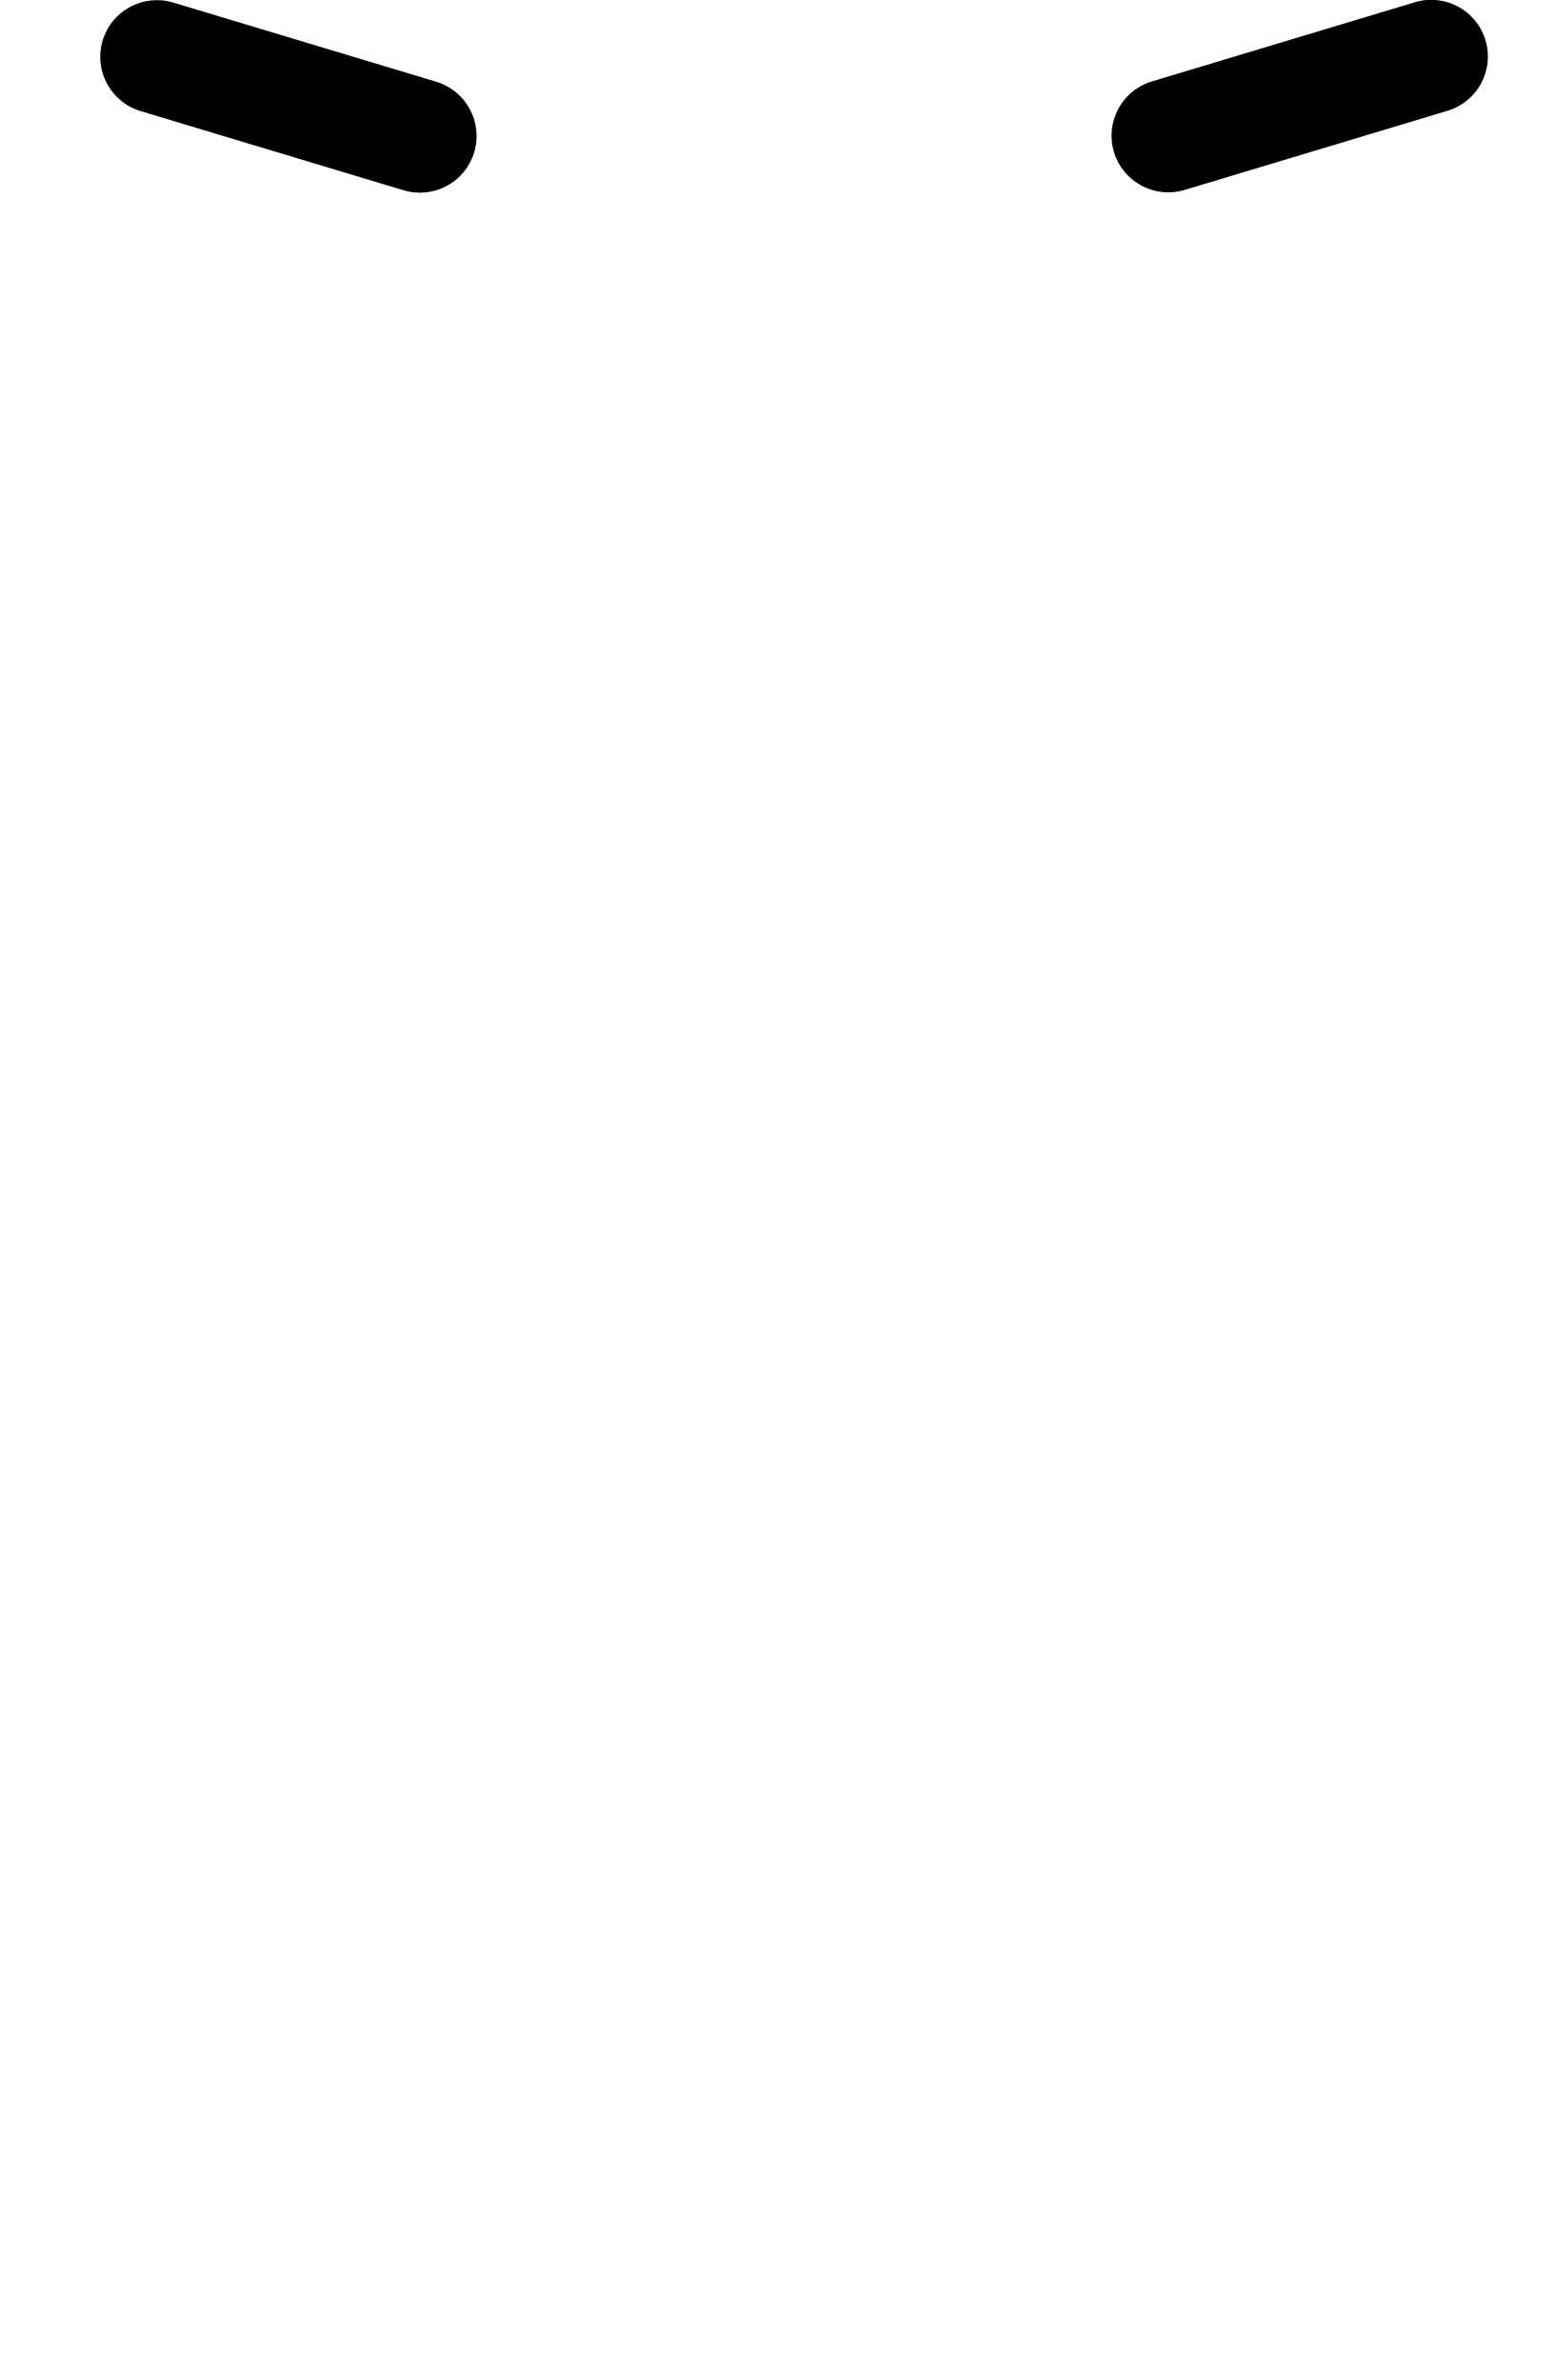
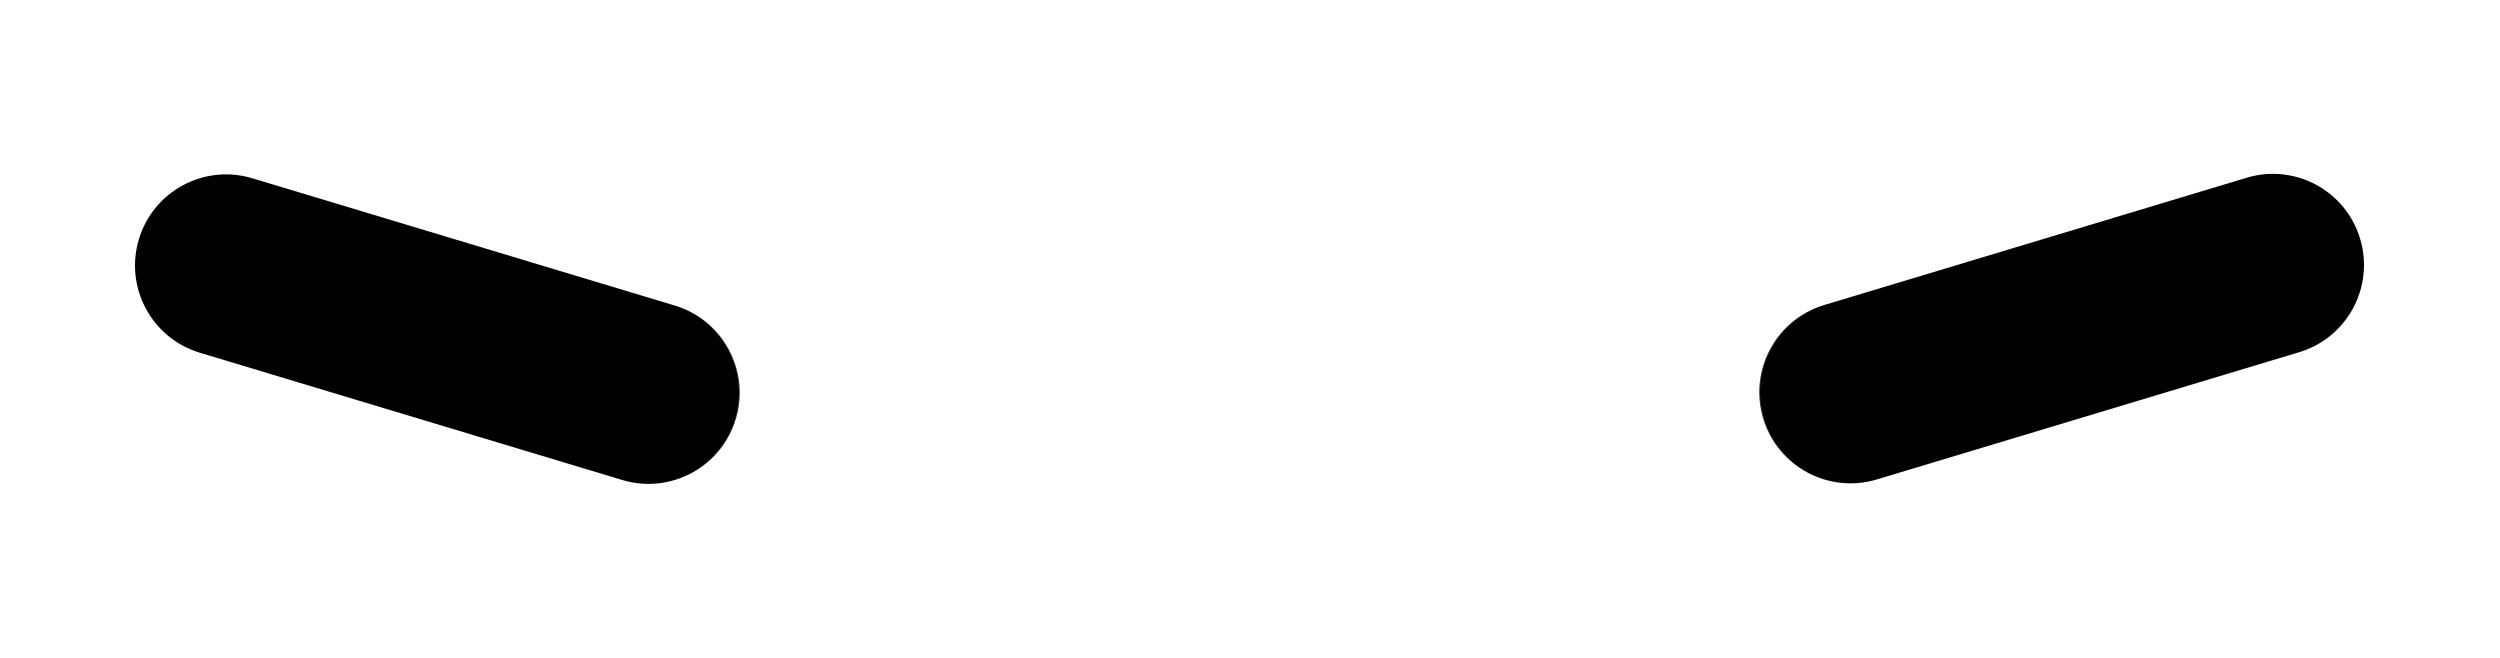
- <svg xmlns="http://www.w3.org/2000/svg" viewBox="0 0 76.02 116.33">
-   <g id="Layer_2" data-name="Layer 2">
-     <g id="Layer_1-2" data-name="Layer 1">
-       <rect x="4.61" y="1.94" width="18.96" height="5.54" rx="2.77" transform="translate(1.96 -3.86) rotate(16.76)" />
-       <rect x="54.04" y="1.94" width="18.96" height="5.54" rx="2.77" transform="translate(125.69 -9.11) rotate(163.24)" />
+ <svg xmlns="http://www.w3.org/2000/svg" viewBox="0 0 76.02 20">
+   <g transform="translate(0, -0)">
+     <g transform="translate(-0.7917, 5.2951)">
+       <g id="Layer_2" data-name="Layer 2">
+         <g id="Layer_1-2" data-name="Layer 1">
+           <rect x="4.61" y="1.94" width="18.96" height="5.54" rx="2.77" transform="translate(1.96 -3.86) rotate(16.76)" />
+           <rect x="54.04" y="1.94" width="18.96" height="5.54" rx="2.77" transform="translate(125.69 -9.11) rotate(163.24)" />
+         </g>
+       </g>
    </g>
  </g>
</svg>
